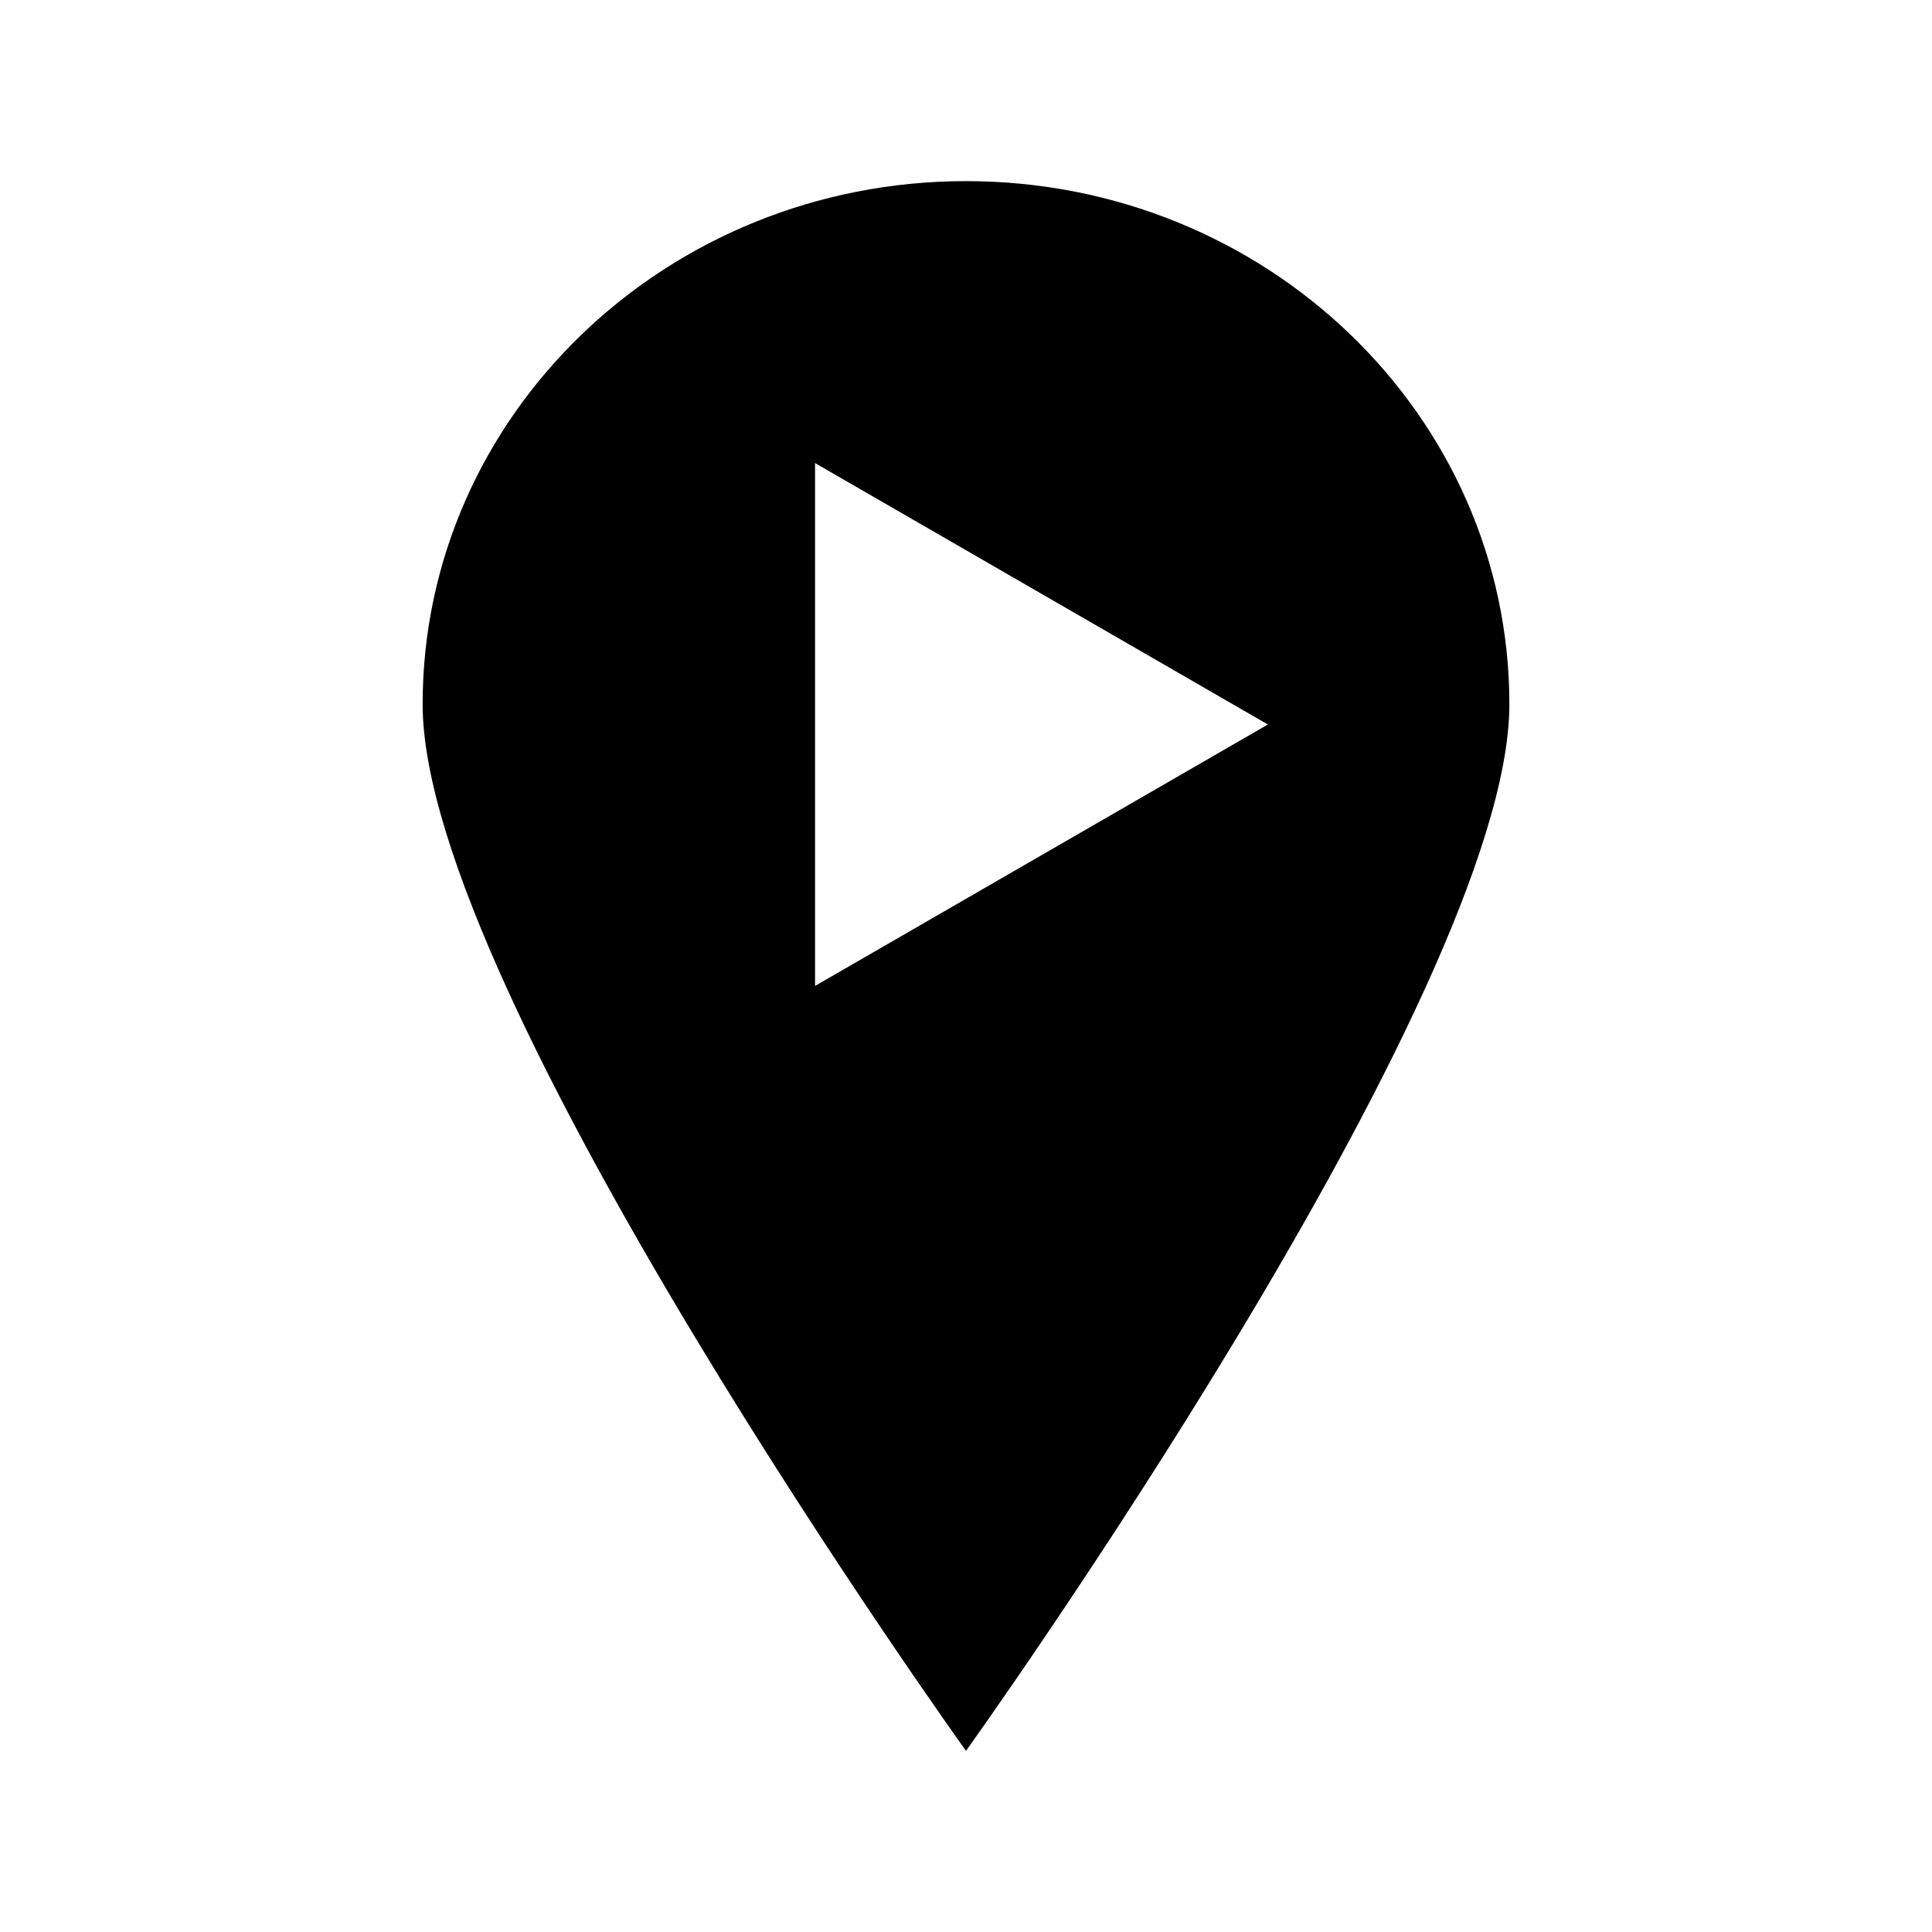
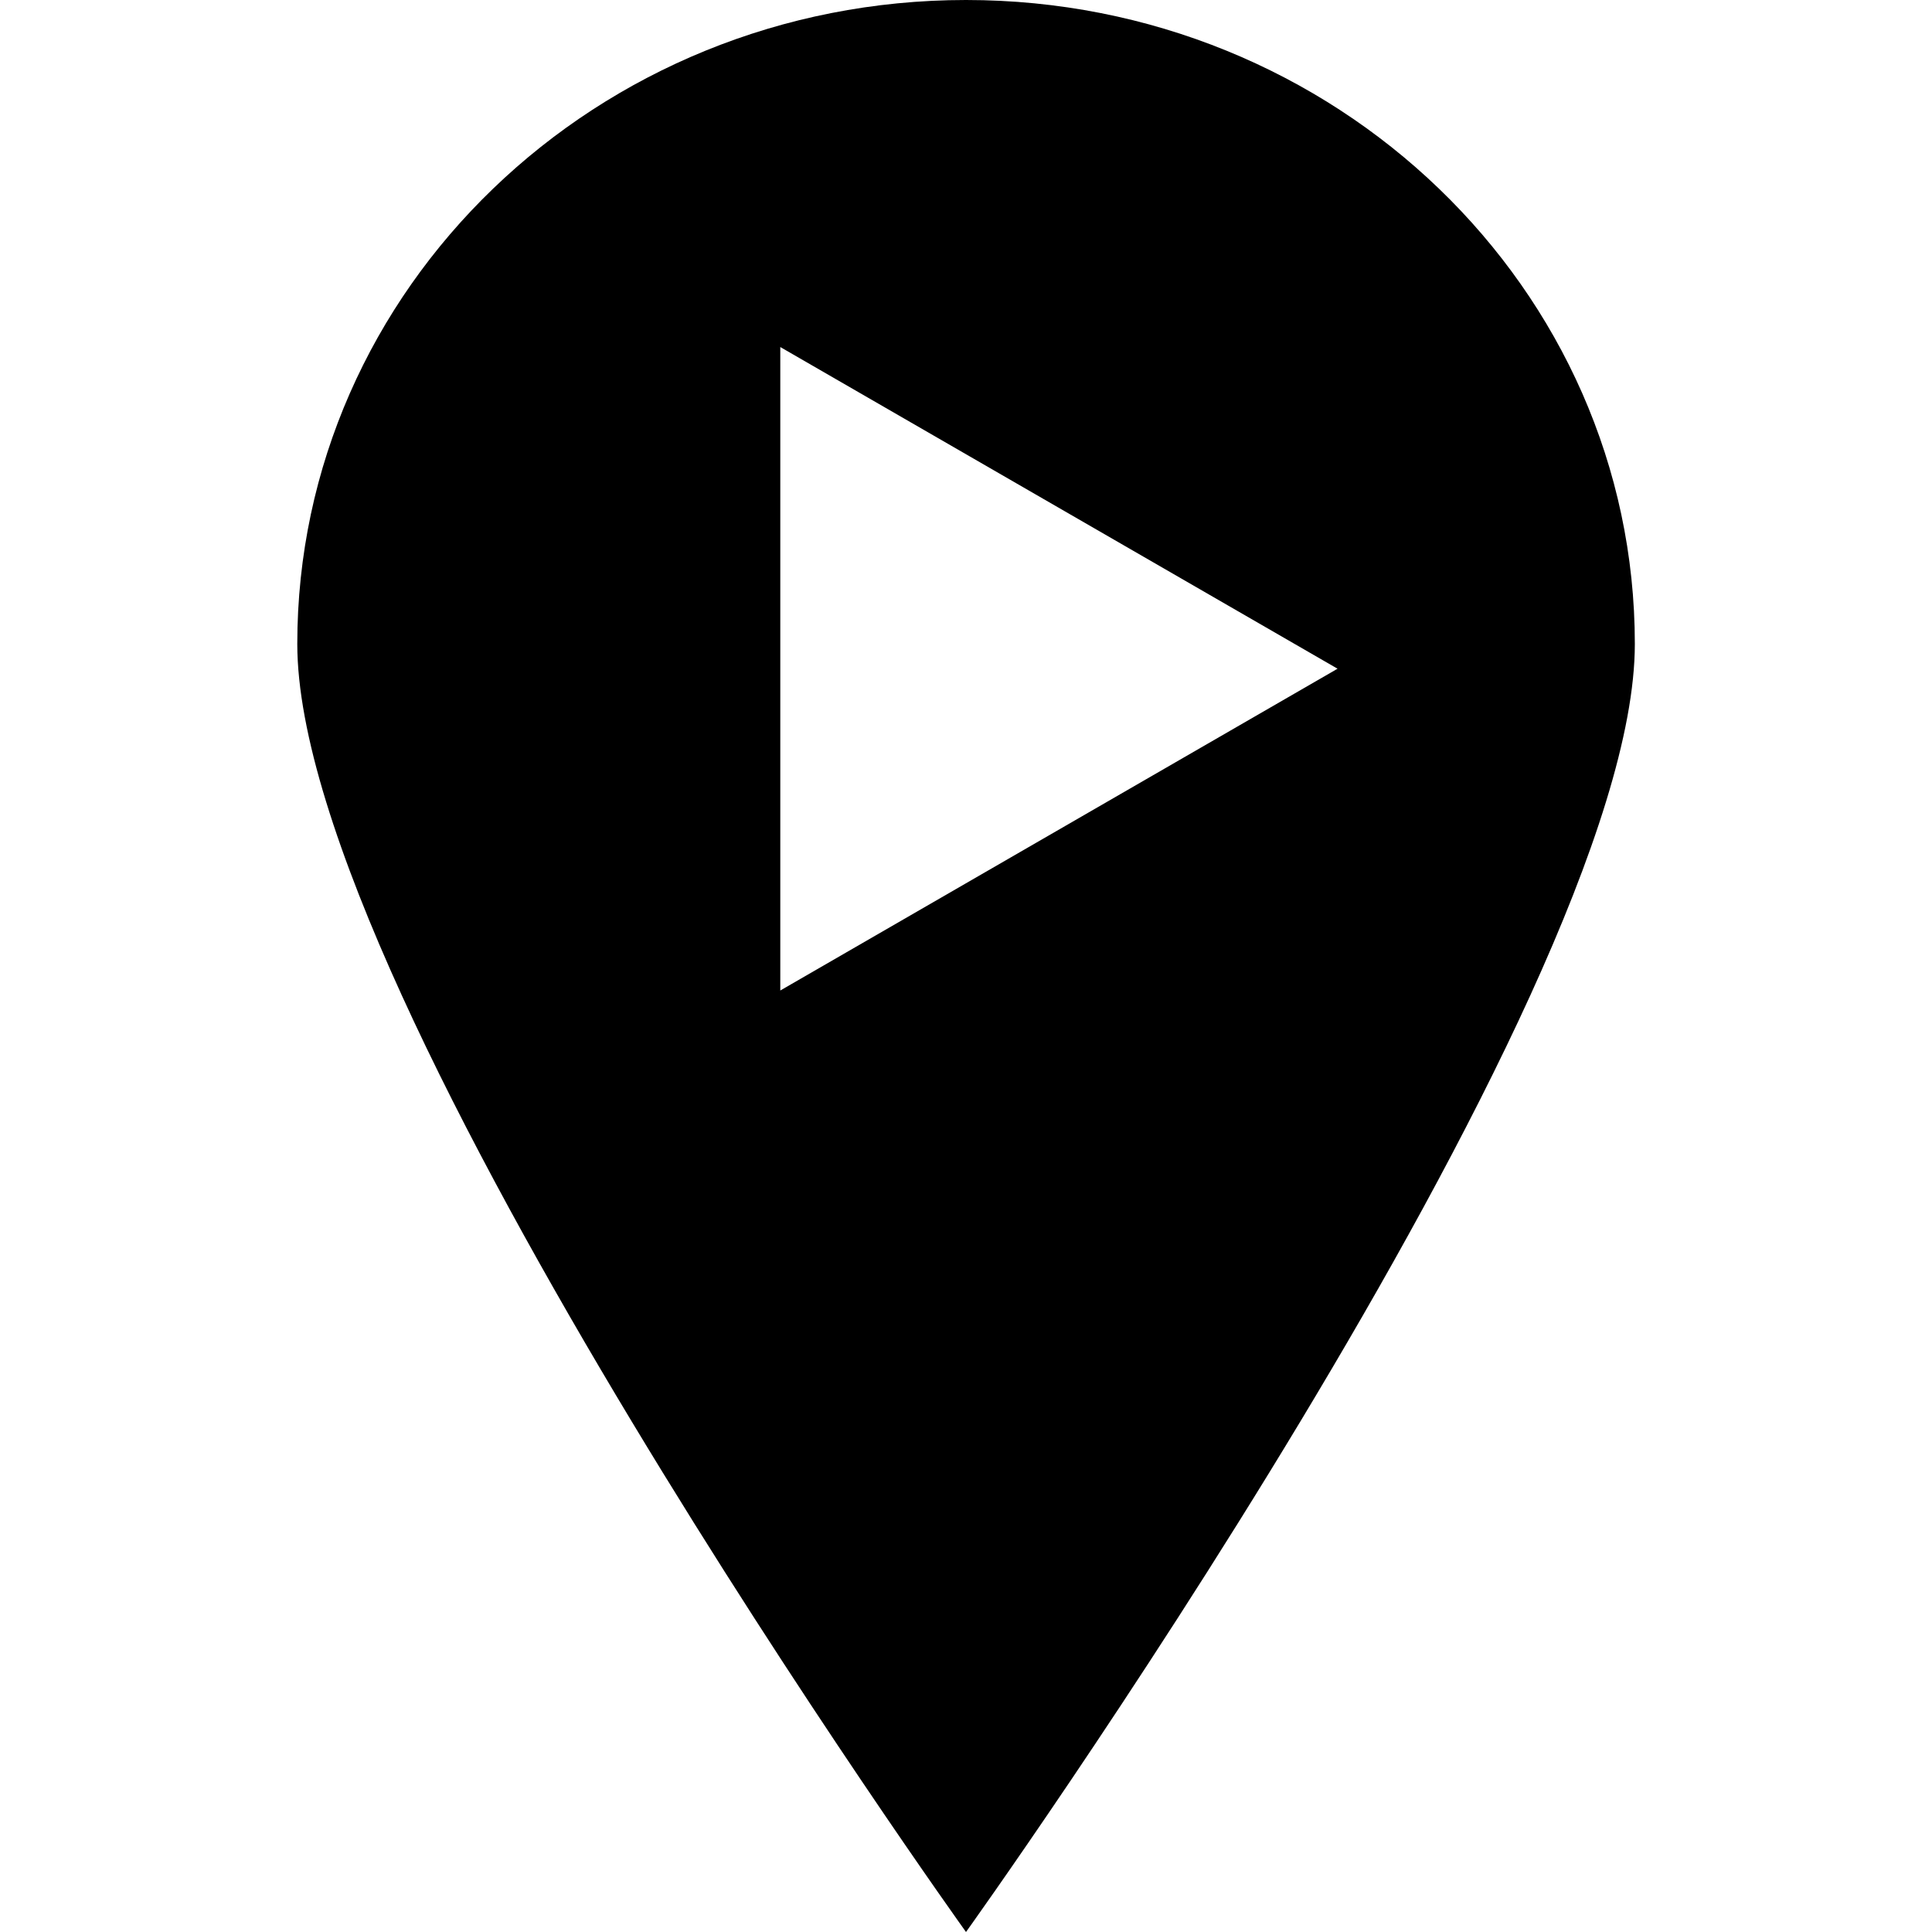
<svg xmlns="http://www.w3.org/2000/svg" width="16" height="16" viewBox="0 0 16 16" fill="none">
-   <path fill-rule="evenodd" clip-rule="evenodd" d="M8 14.5C8 14.5 12.5 8.227 12.5 5.833C12.5 3.44 10.485 1.5 8 1.5C5.515 1.5 3.5 3.44 3.5 5.833C3.5 8.227 8 14.5 8 14.5ZM6.75 8.165L10.5 6L6.75 3.835L6.75 8.165Z" fill="currentColor" />
+   <path fill-rule="evenodd" clip-rule="evenodd" d="M8 16C8 16 13.539 8.279 13.539 5.333C13.539 2.388 11.059 0 8 0C4.941 0 2.462 2.388 2.462 5.333C2.462 8.279 8 16 8 16ZM6.462 8.203L11.077 5.538L6.462 2.874L6.462 8.203Z" fill="currentColor" />
</svg>
